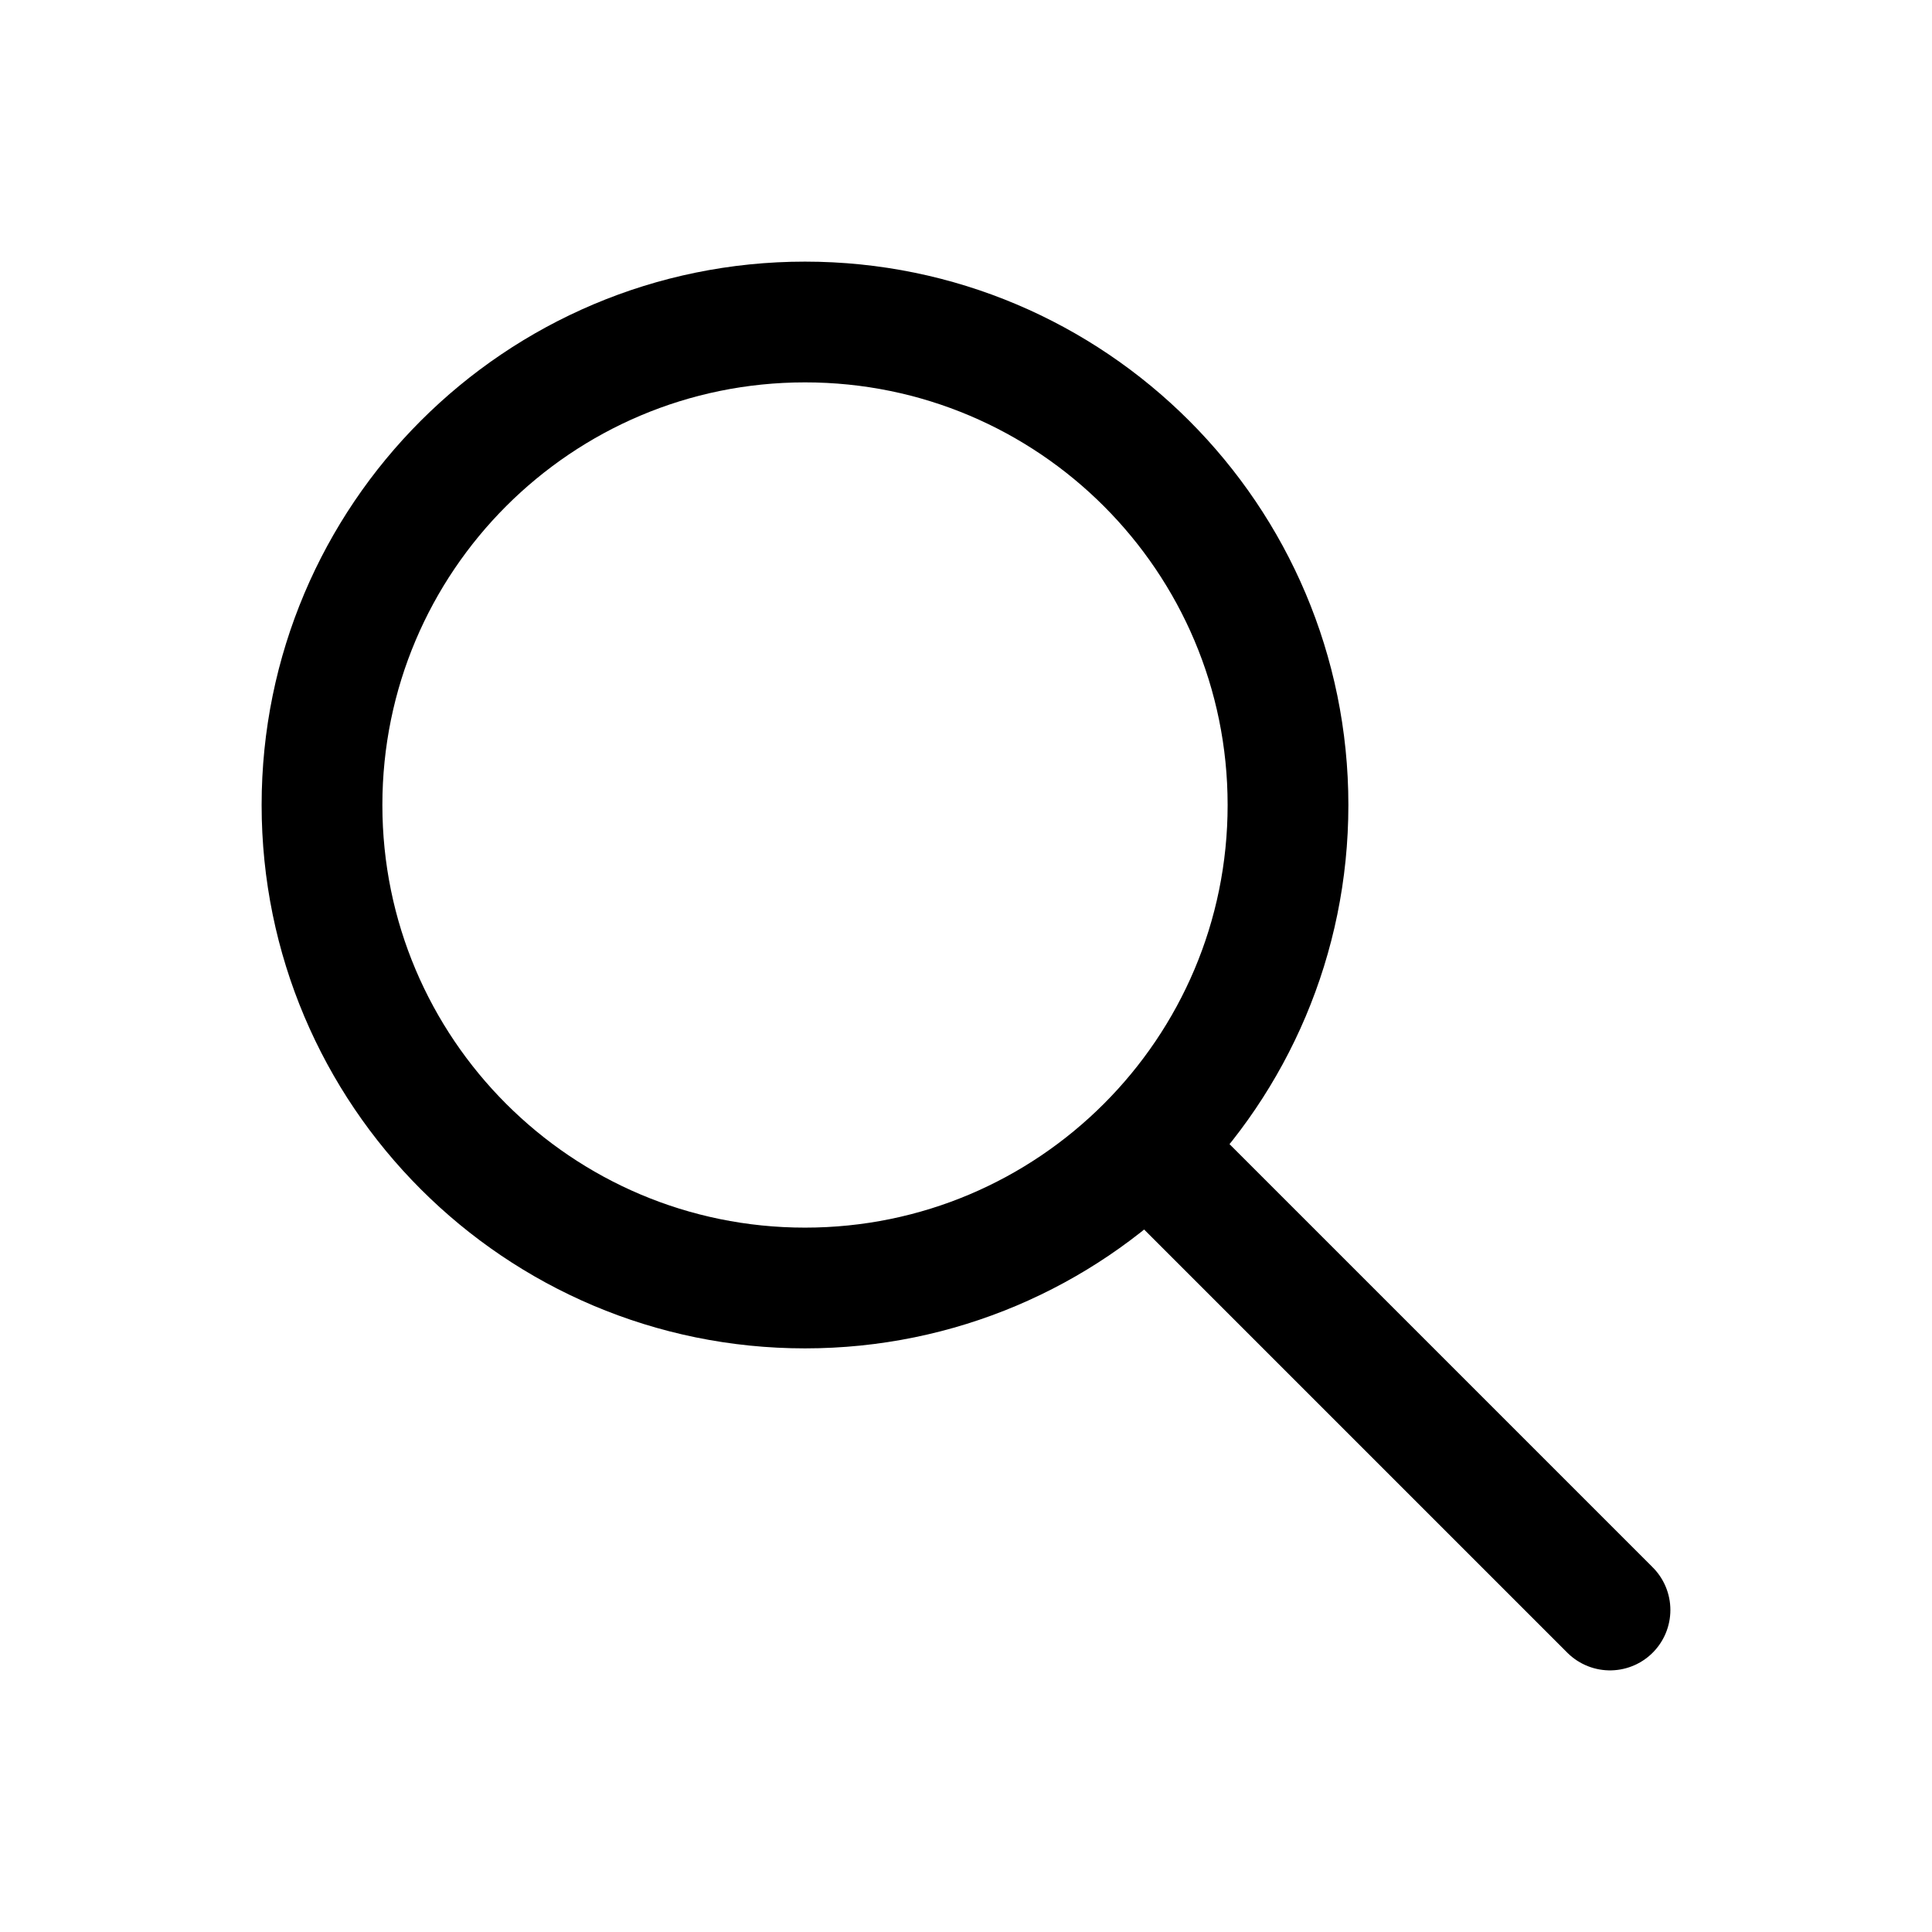
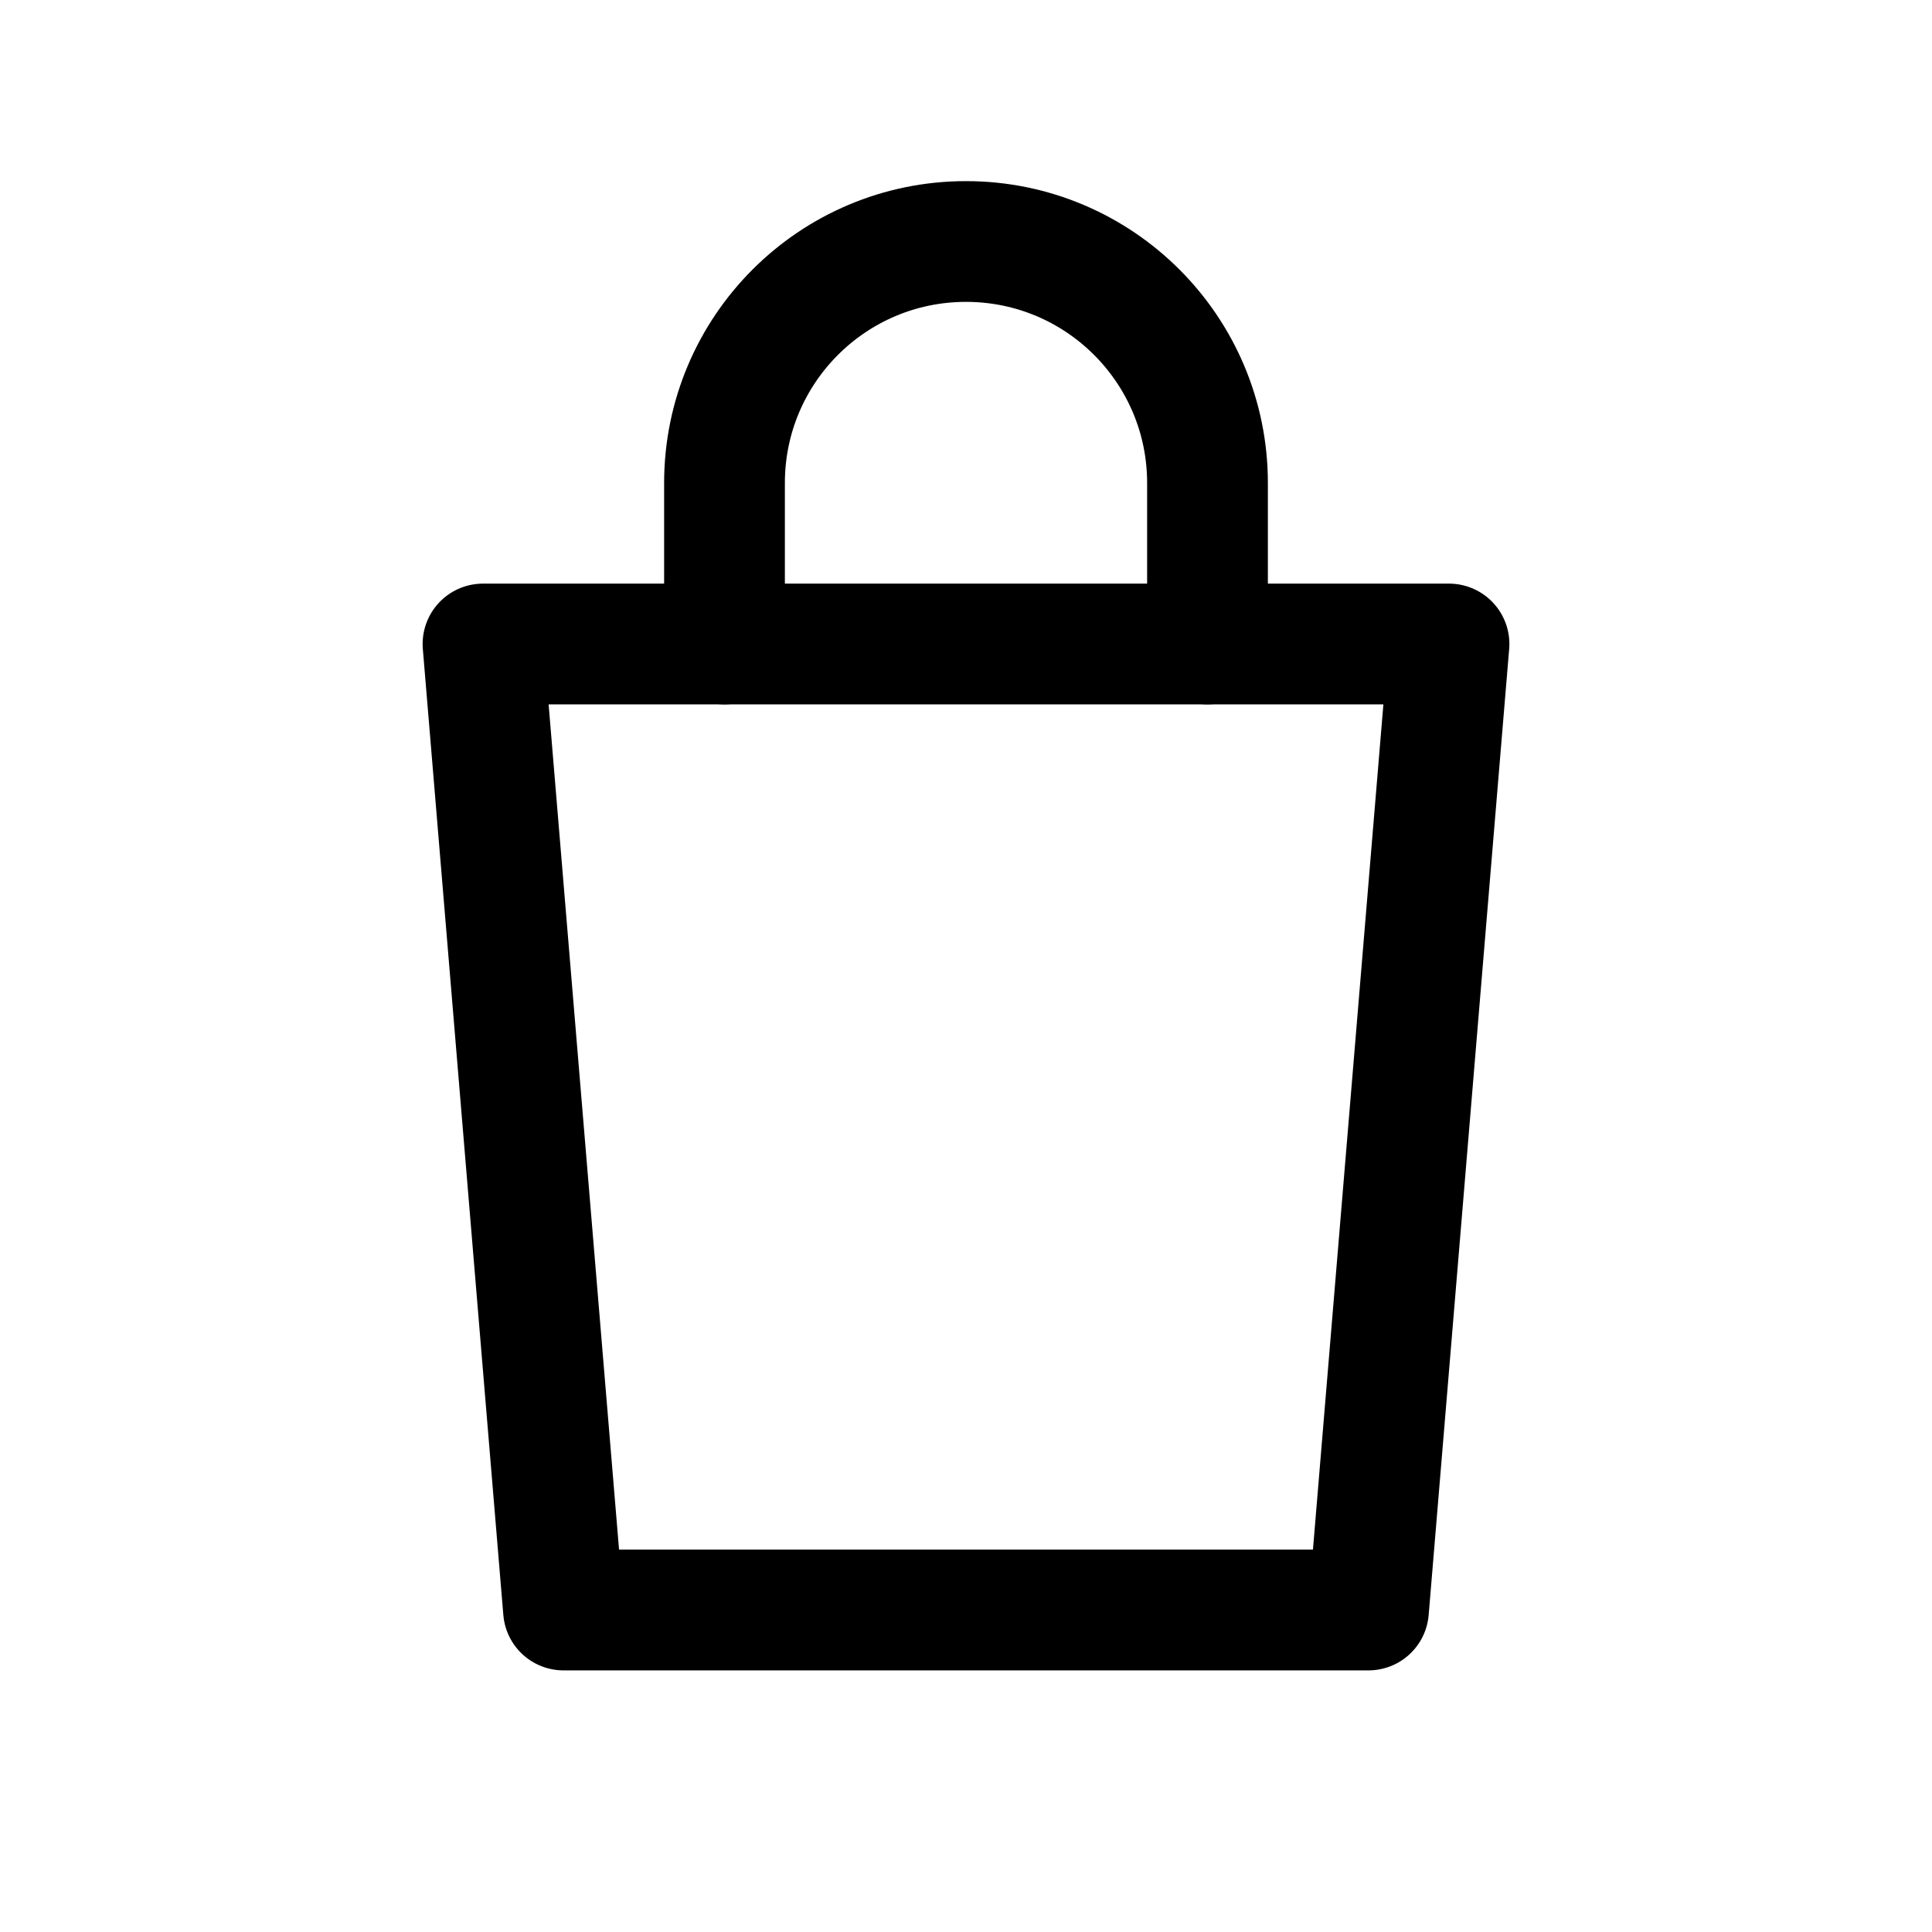
<svg xmlns="http://www.w3.org/2000/svg" viewBox="0 0 24 24" fill="none" stroke="currentColor" stroke-width="1.5" stroke-linecap="round" stroke-linejoin="round">
-   <circle cx="10" cy="10" r="6" />
-   <path d="M20 20l-5.5-5.5" />
+   <path d="M6 8h12l-1 12H7L6 8z" />
+   <path d="M9 8V6a3 3 0 0 1 6 0v2" />
</svg>
